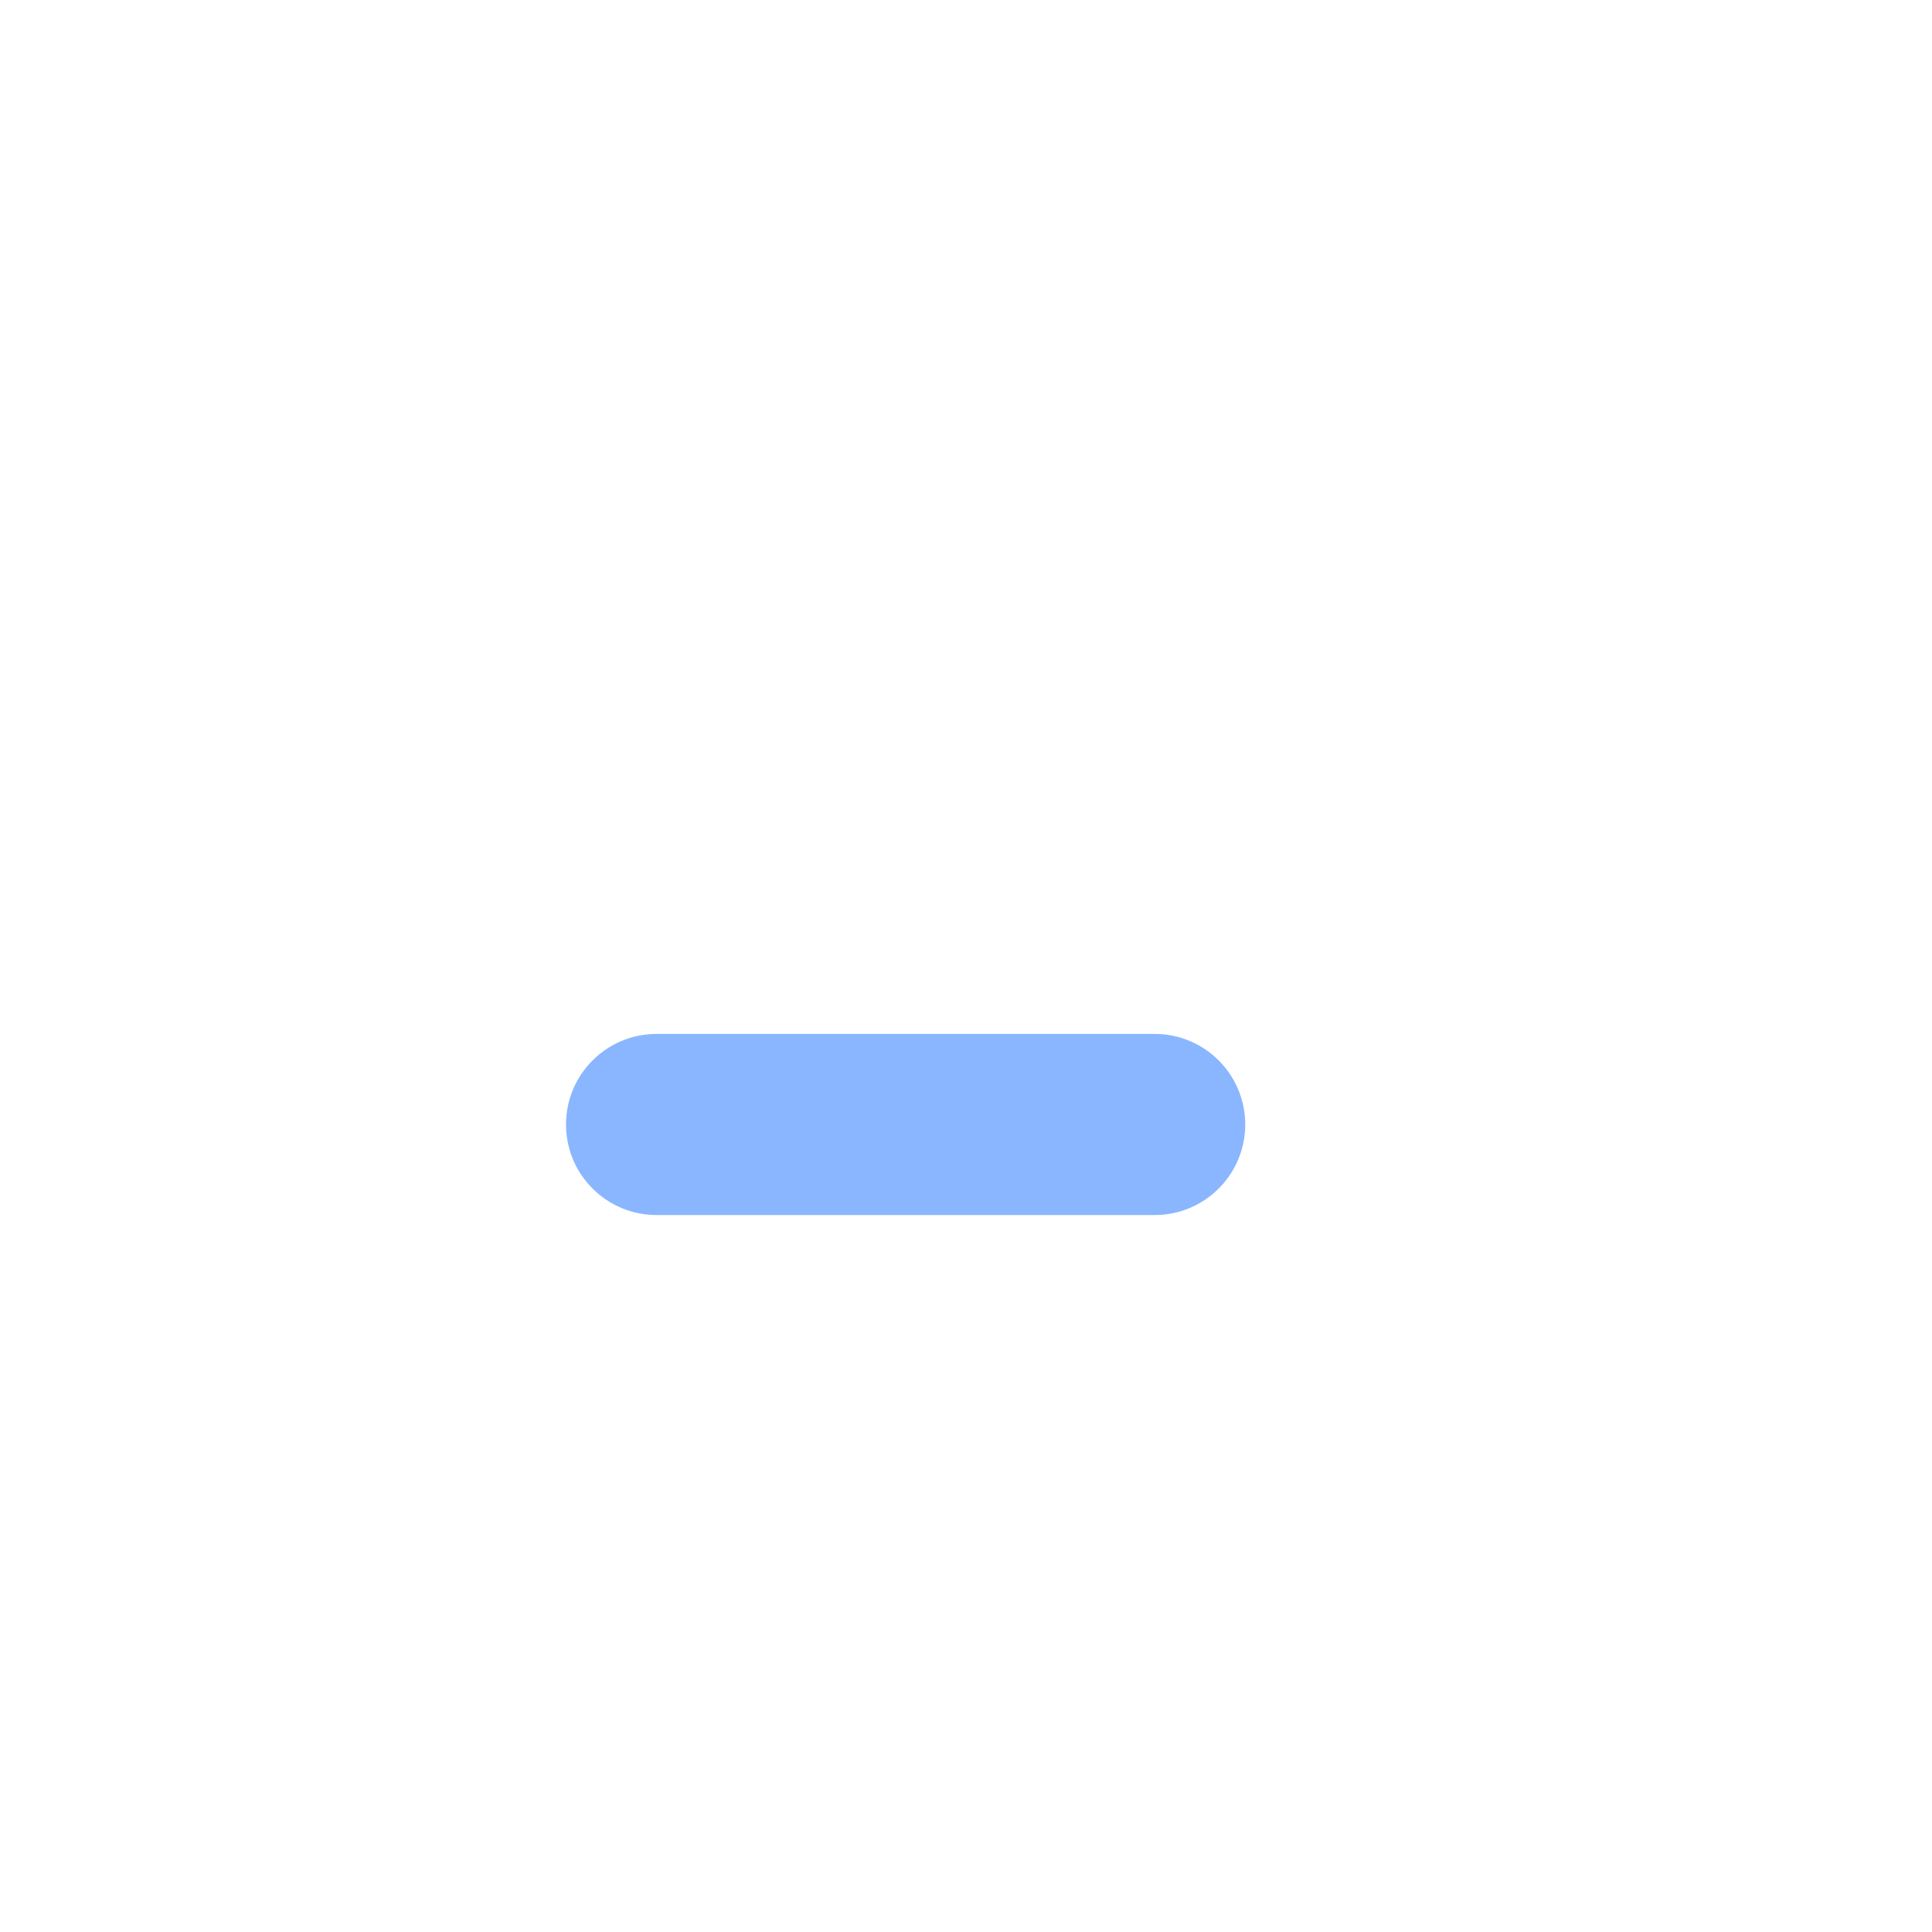
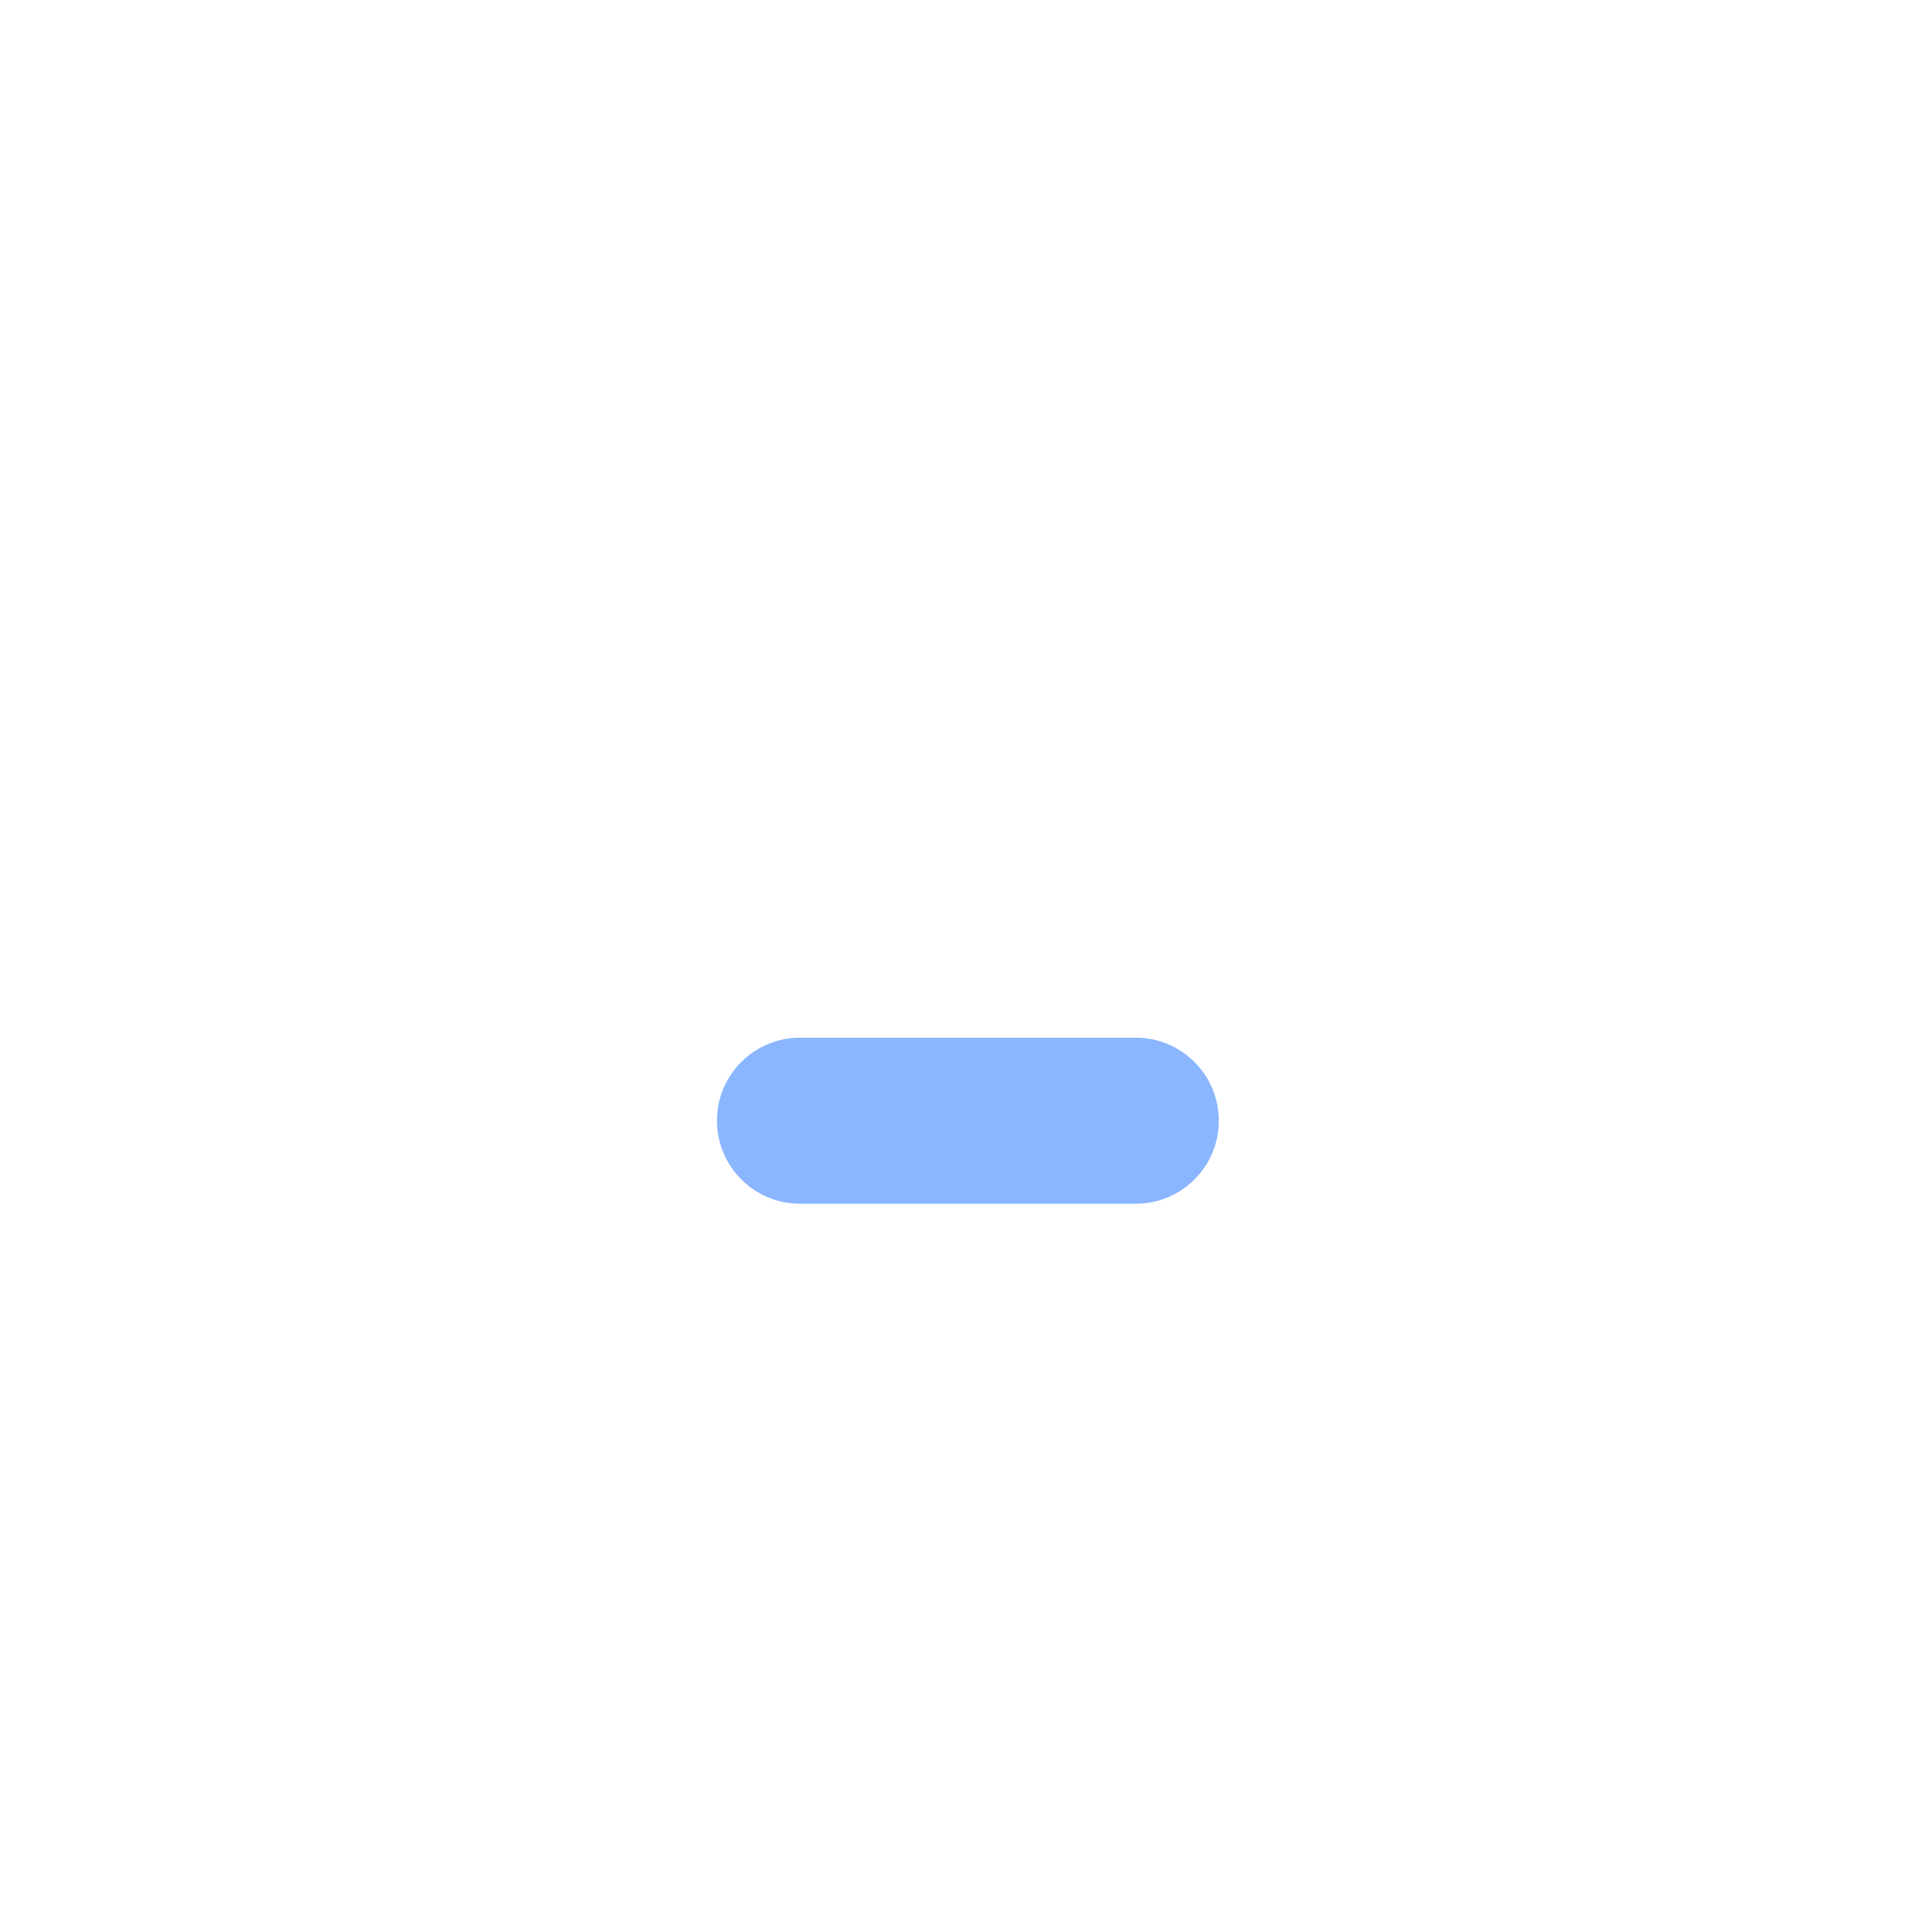
<svg xmlns="http://www.w3.org/2000/svg" viewBox="0 0 1024 1024" width="1024" height="1024">
-   <rect x="300" y="356" width="440" height="96" rx="48" fill="none" />
-   <rect x="300" y="548" width="360" height="96" rx="48" fill="#8ab6ff" />
-   <path d="M300 312 L364 228 L428 312 V752 a44 44 0 0 1 -44 44 H344 a44 44 0 0 1 -44 -44 Z" fill="none" />
+   <rect x="322" y="347" width="396" height="88" rx="44" fill="none" />
+   <rect x="380" y="550" width="266" height="88" rx="44" fill="#8ab6ff" />
+   <path d="M322 288 L380 212 L438 288 V772 a40 40 0 0 1 -40 40 H362 a40 40 0 0 1 -40 -40 Z" fill="none" />
</svg>
